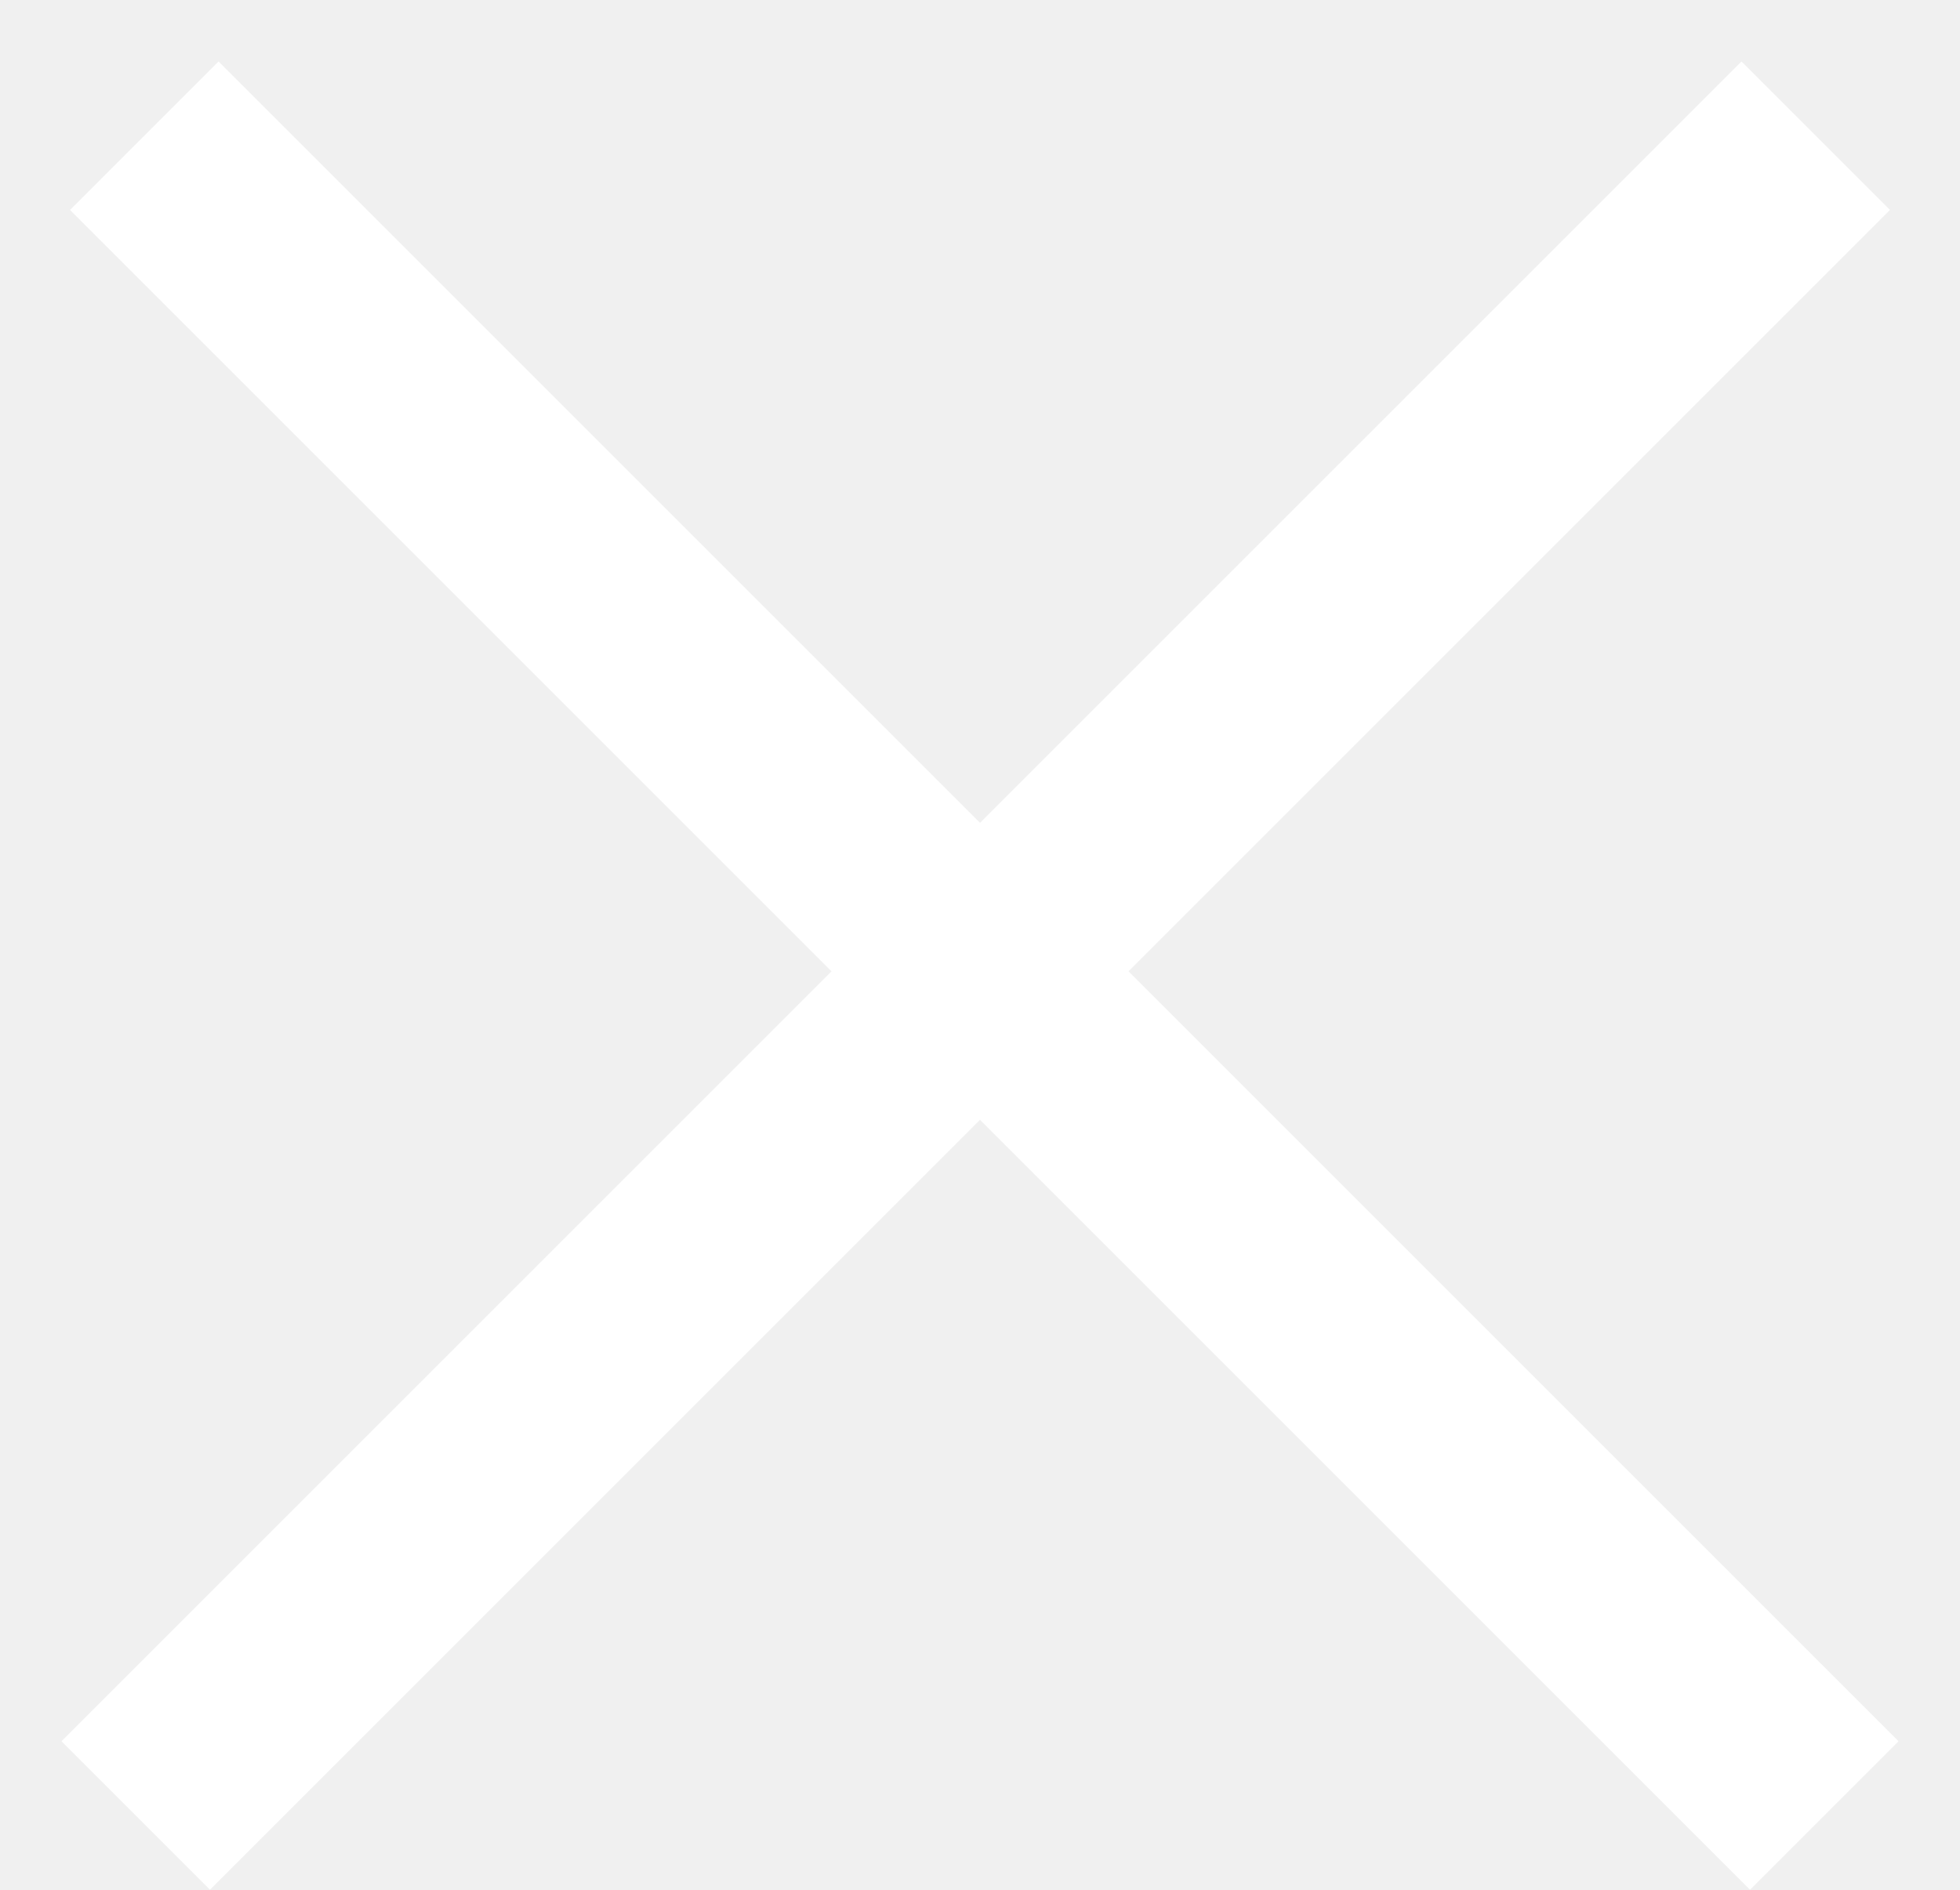
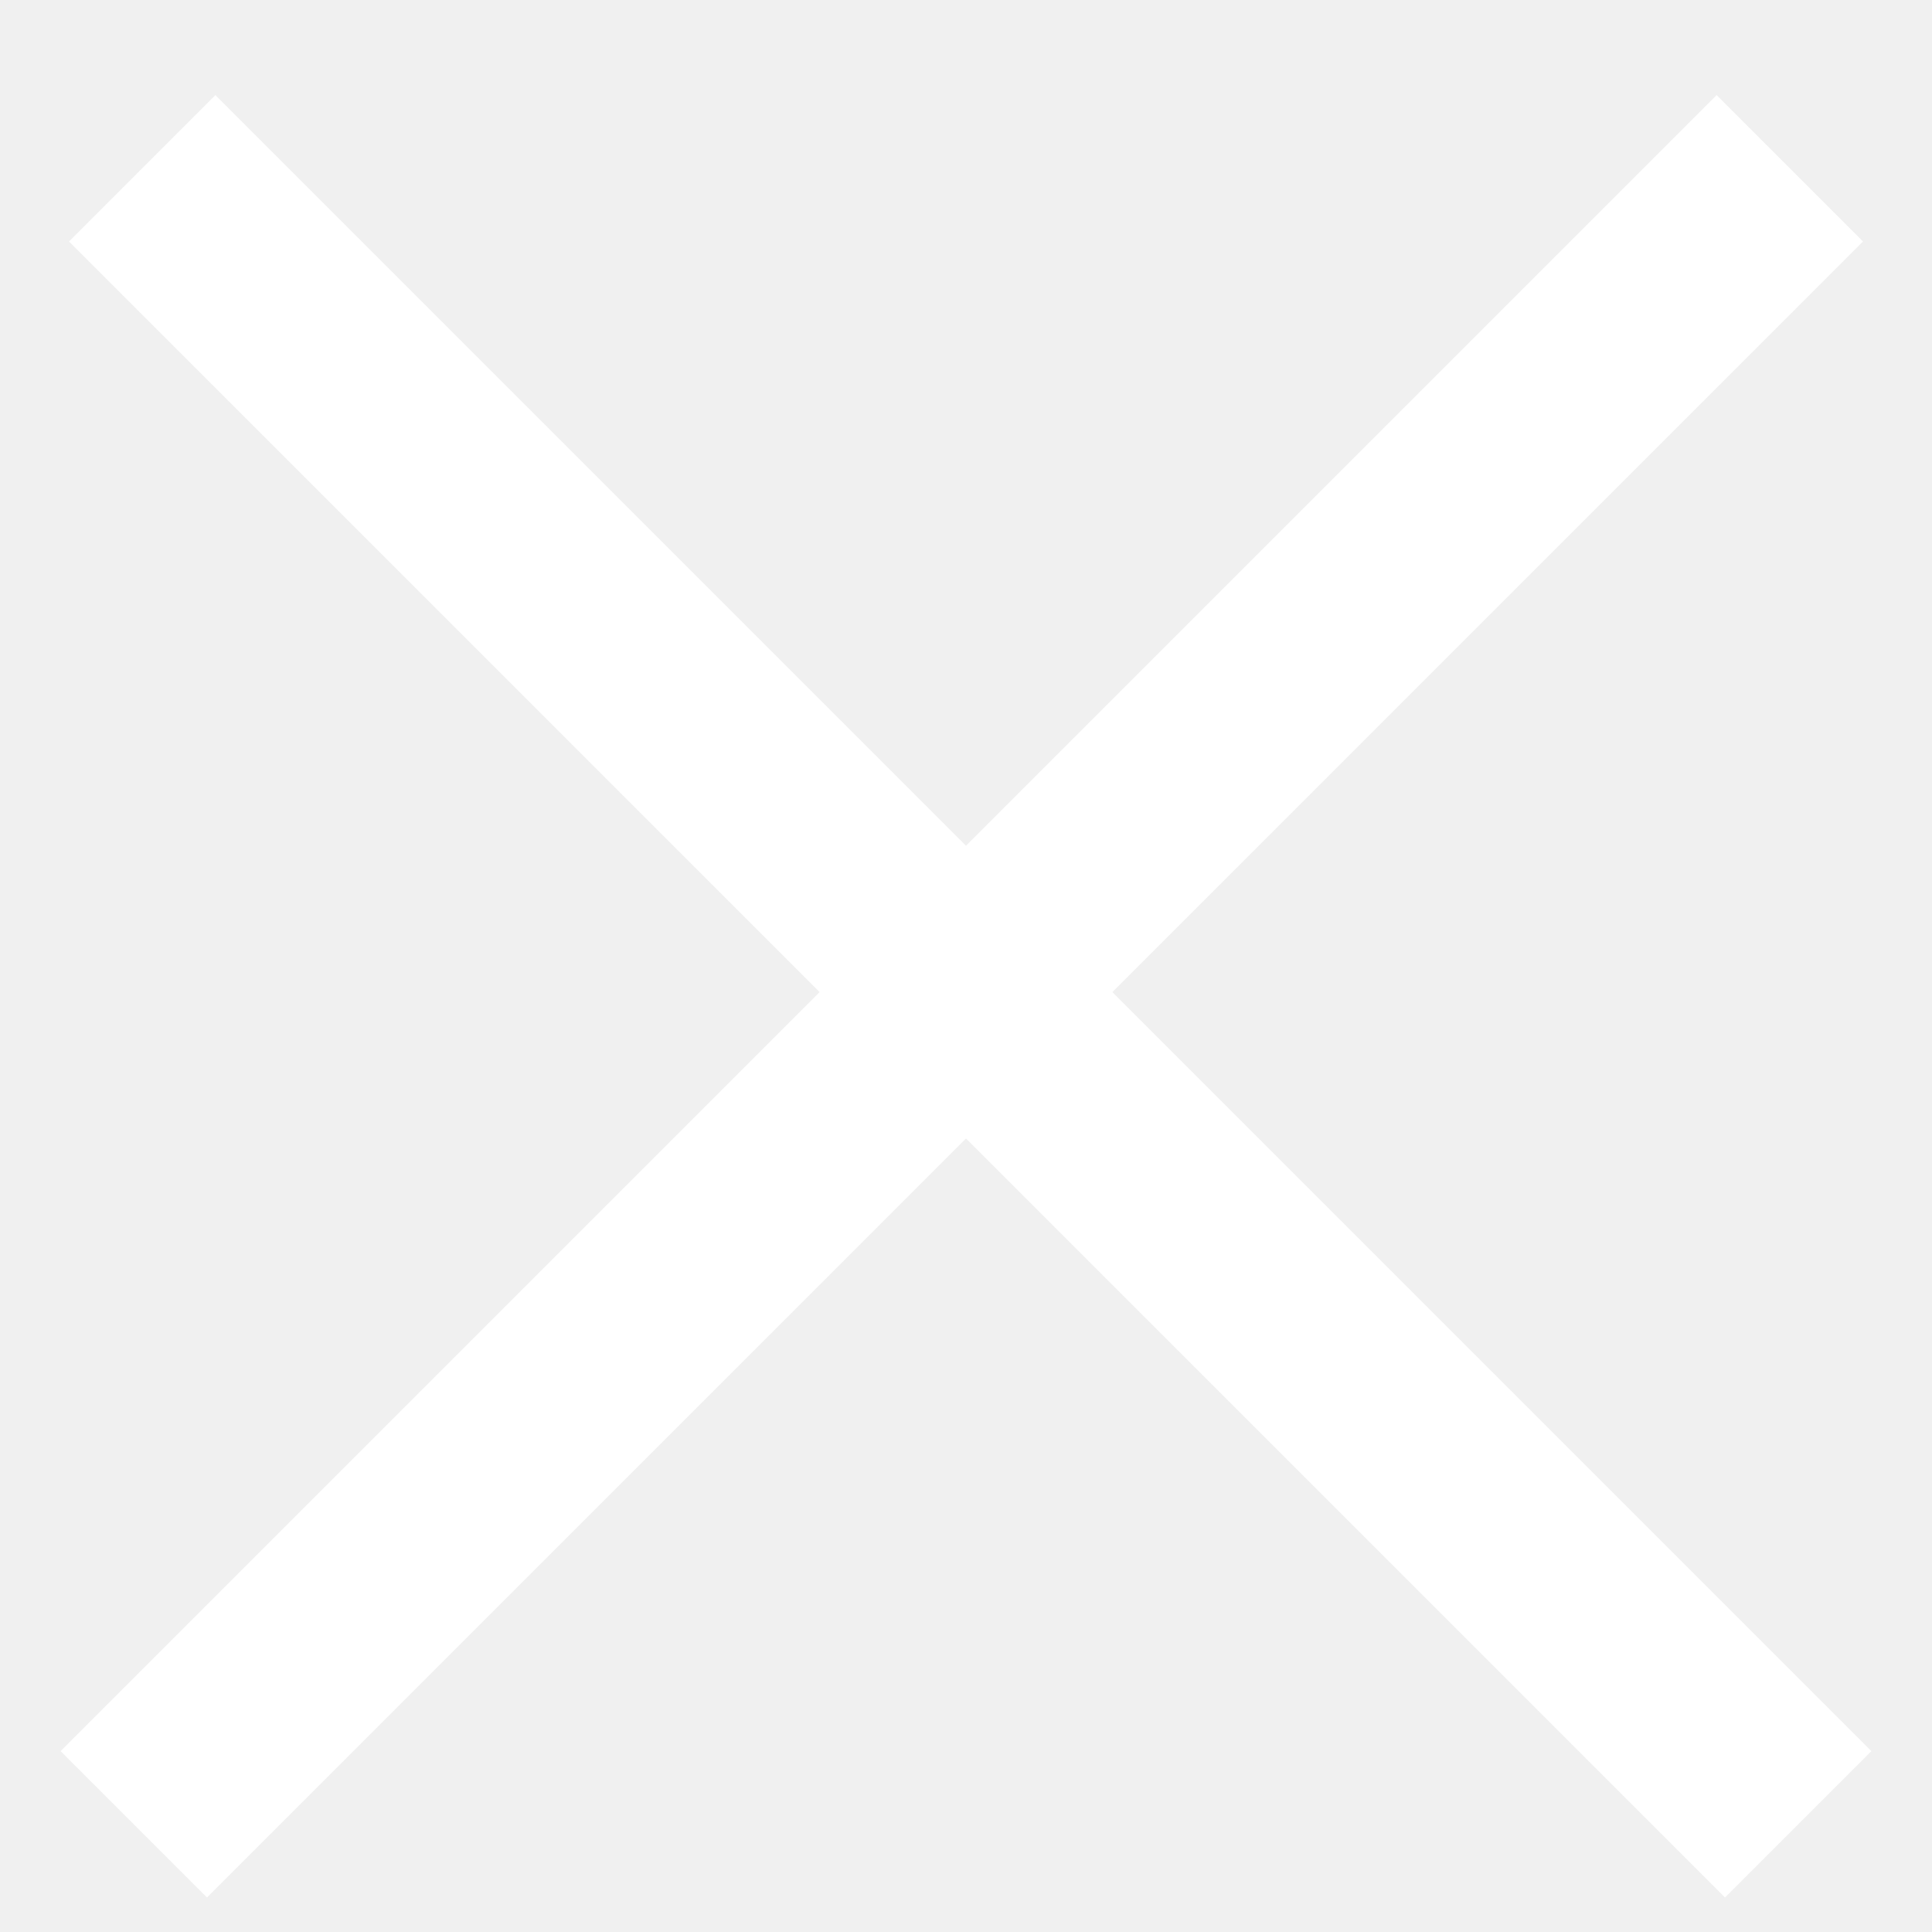
- <svg xmlns="http://www.w3.org/2000/svg" width="28" height="27" viewBox="0 0 28 27" fill="none">
+ <svg xmlns="http://www.w3.org/2000/svg" width="24" height="24" viewBox="0 0 28 27" fill="none">
  <line x1="1.939" y1="25.939" x2="25.939" y2="1.939" stroke="white" stroke-width="3" />
  <line x1="2.061" y1="1.939" x2="26.061" y2="25.939" stroke="white" stroke-width="3" />
</svg>
